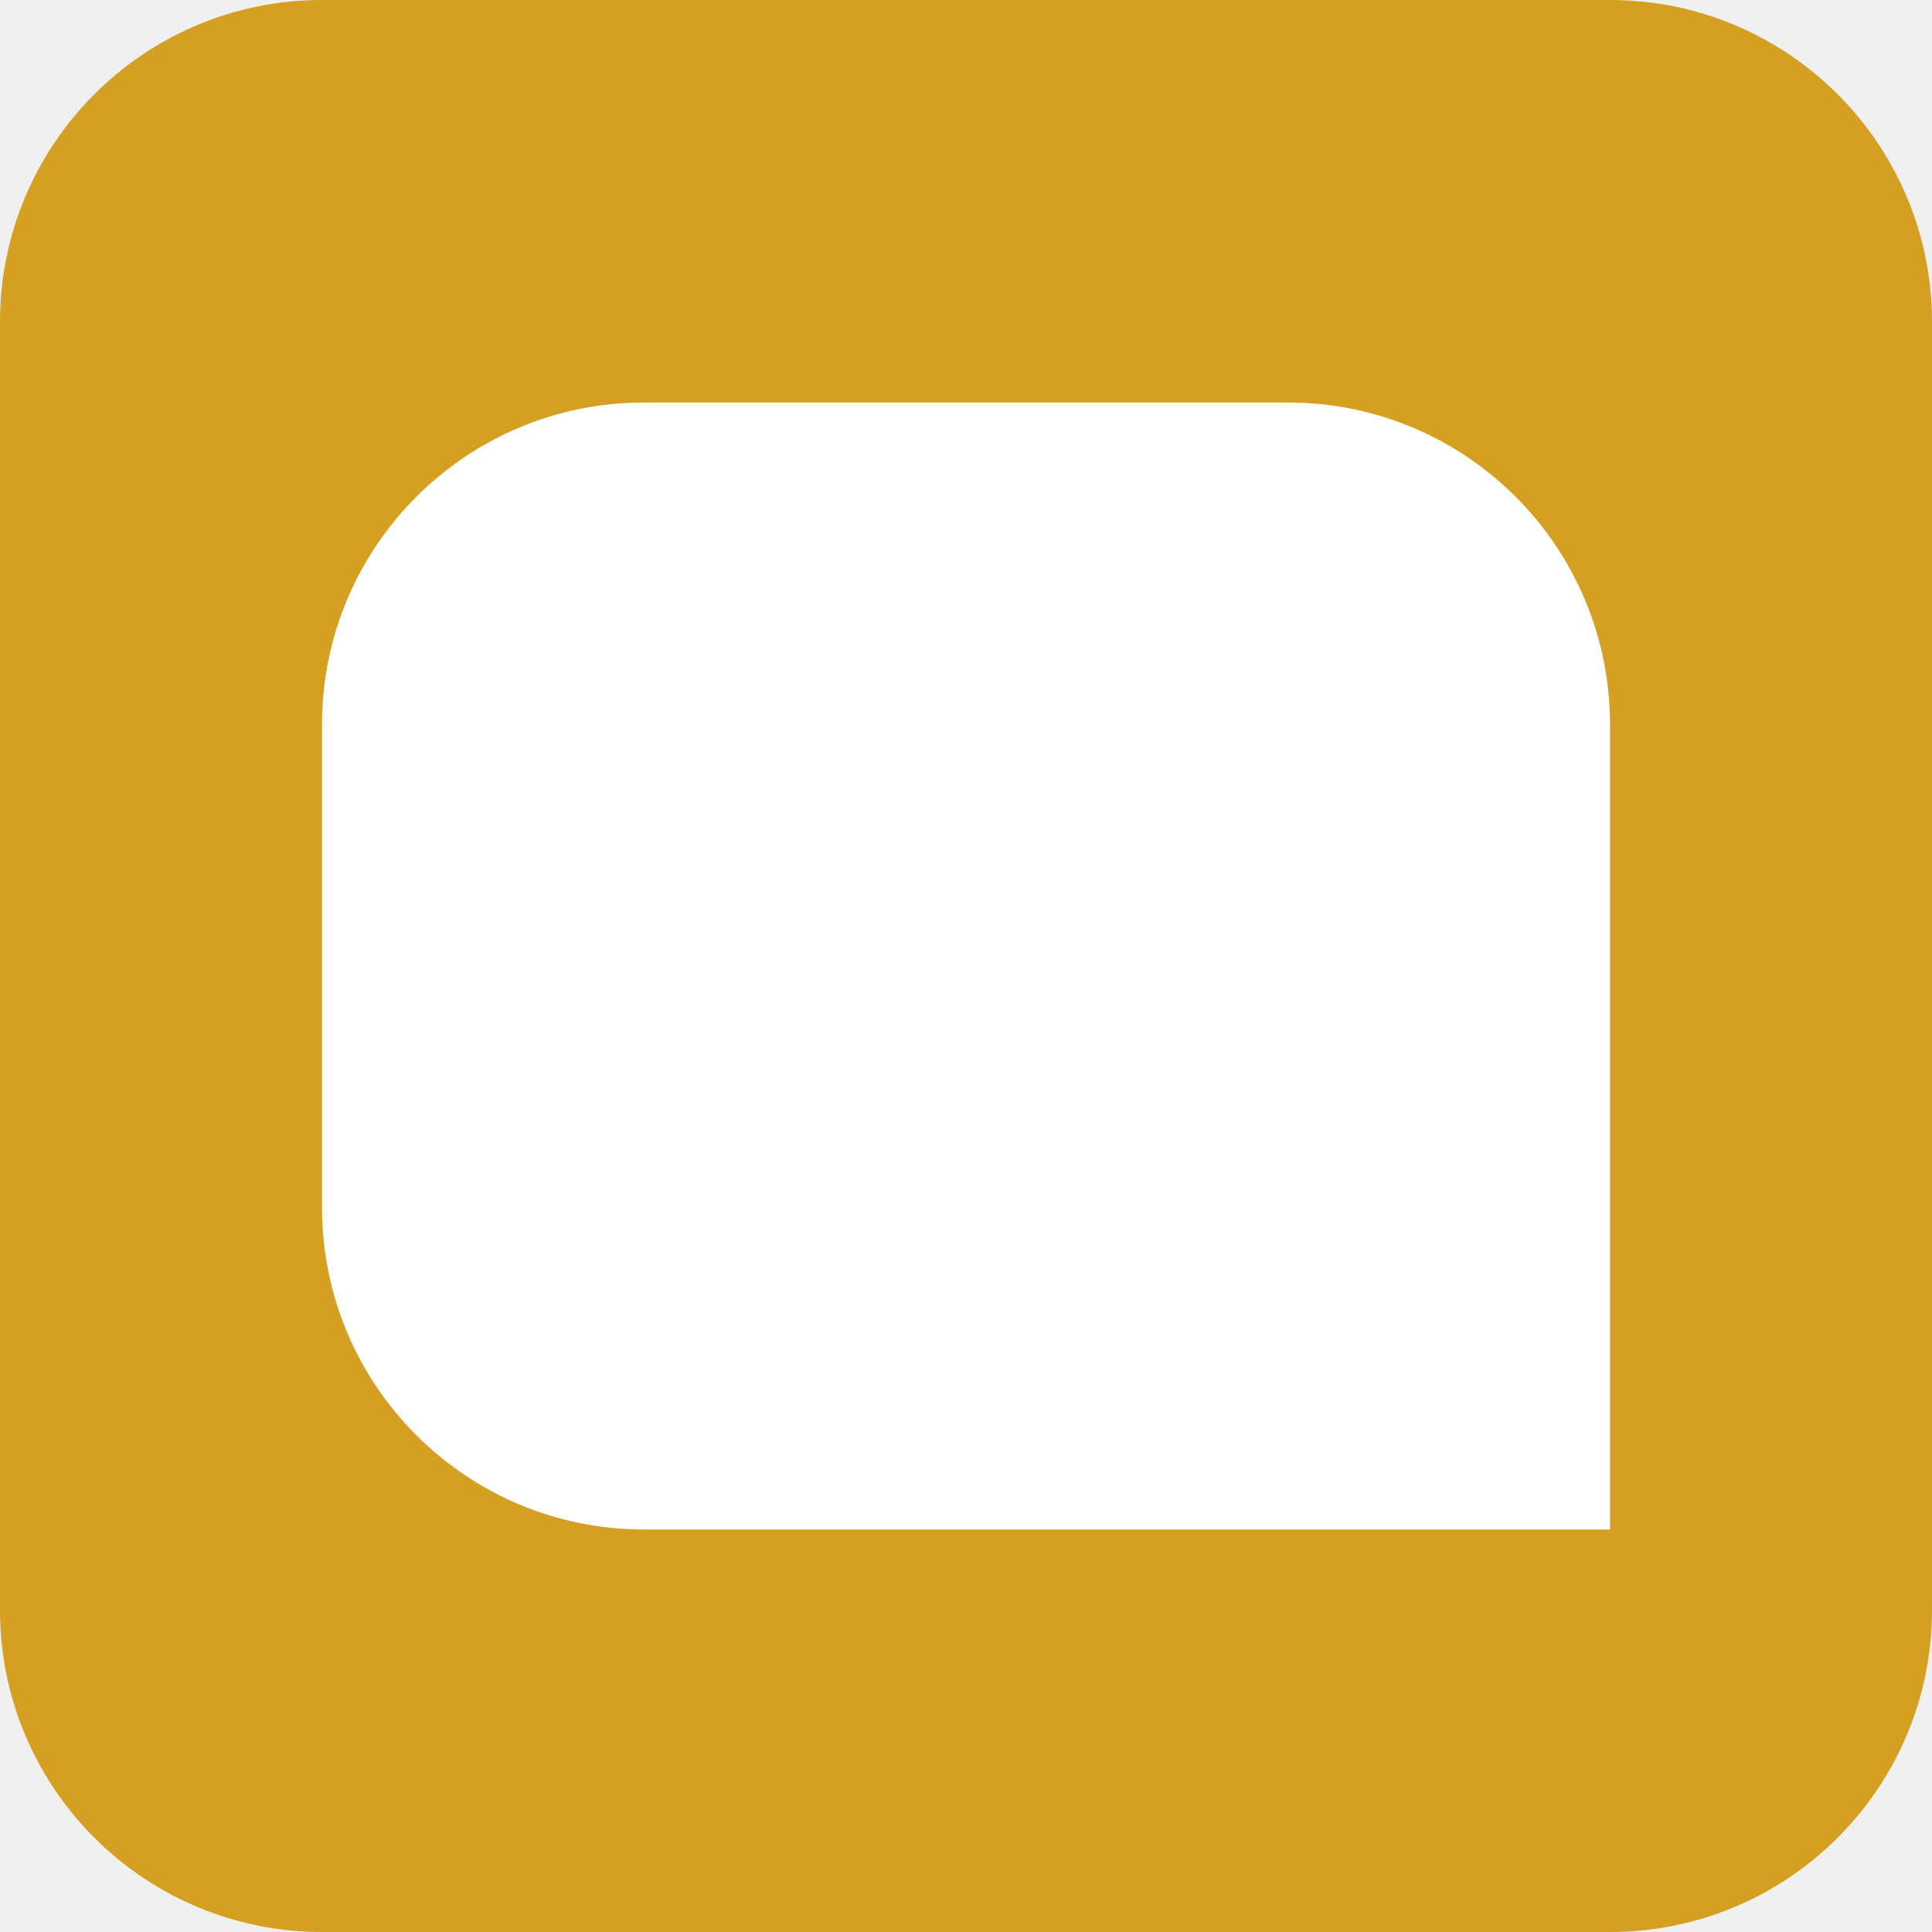
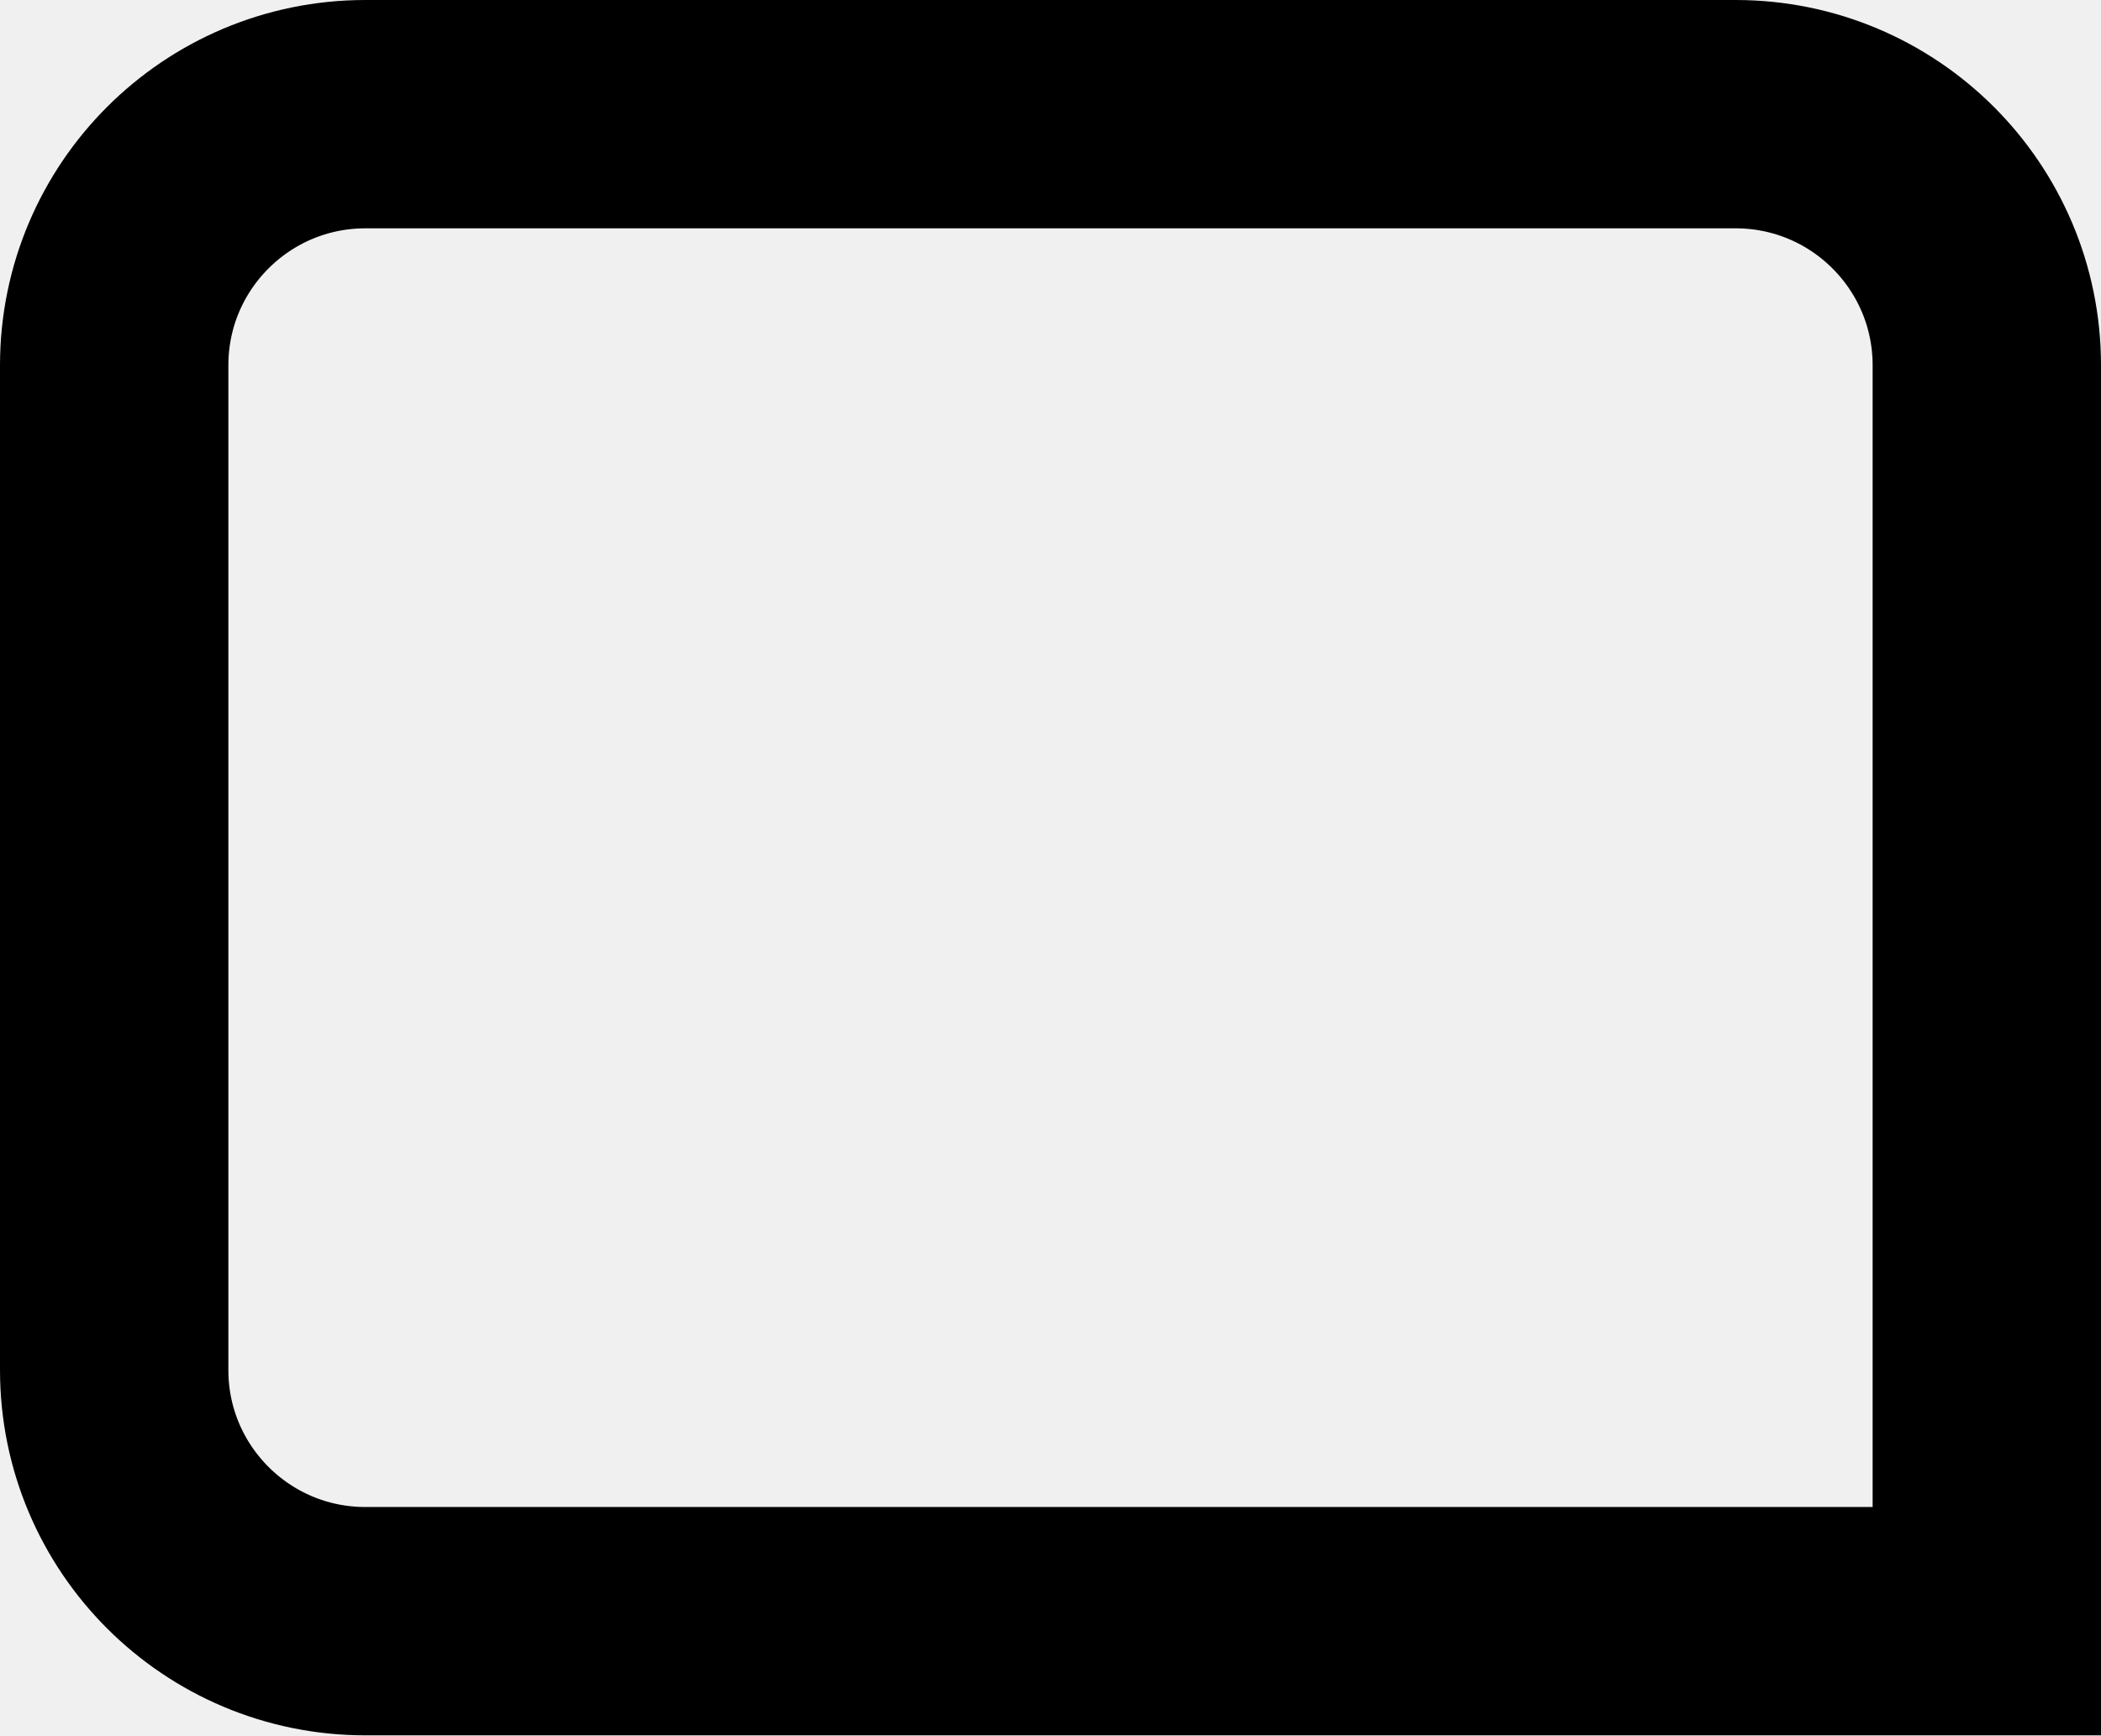
- <svg xmlns="http://www.w3.org/2000/svg" width="24" height="24" viewBox="0 0 24 24" fill="none">
-   <g clip-path="url(#clip0_196_36)">
-     <rect width="24" height="24" rx="4" fill="#D5A021" />
-     <path d="M4 9C4 6.791 5.791 5 8 5L16 5C18.209 5 20 6.791 20 9V19H8C5.791 19 4 17.209 4 15V9Z" fill="white" />
-   </g>
-   <defs>
-     <clipPath id="clip0_196_36">
-       <rect width="24" height="24" fill="white" />
-     </clipPath>
-   </defs>
+ <svg xmlns="http://www.w3.org/2000/svg" width="23" height="19" viewBox="0 0 23 19" fill="none">
+   <path d="M4 1.25L19 1.25C20.519 1.25 21.75 2.481 21.75 4L21.75 17.75L4 17.75C2.481 17.75 1.25 16.519 1.25 15L1.25 4C1.25 2.481 2.481 1.25 4 1.25Z" stroke="black" stroke-width="2.5" />
</svg>
